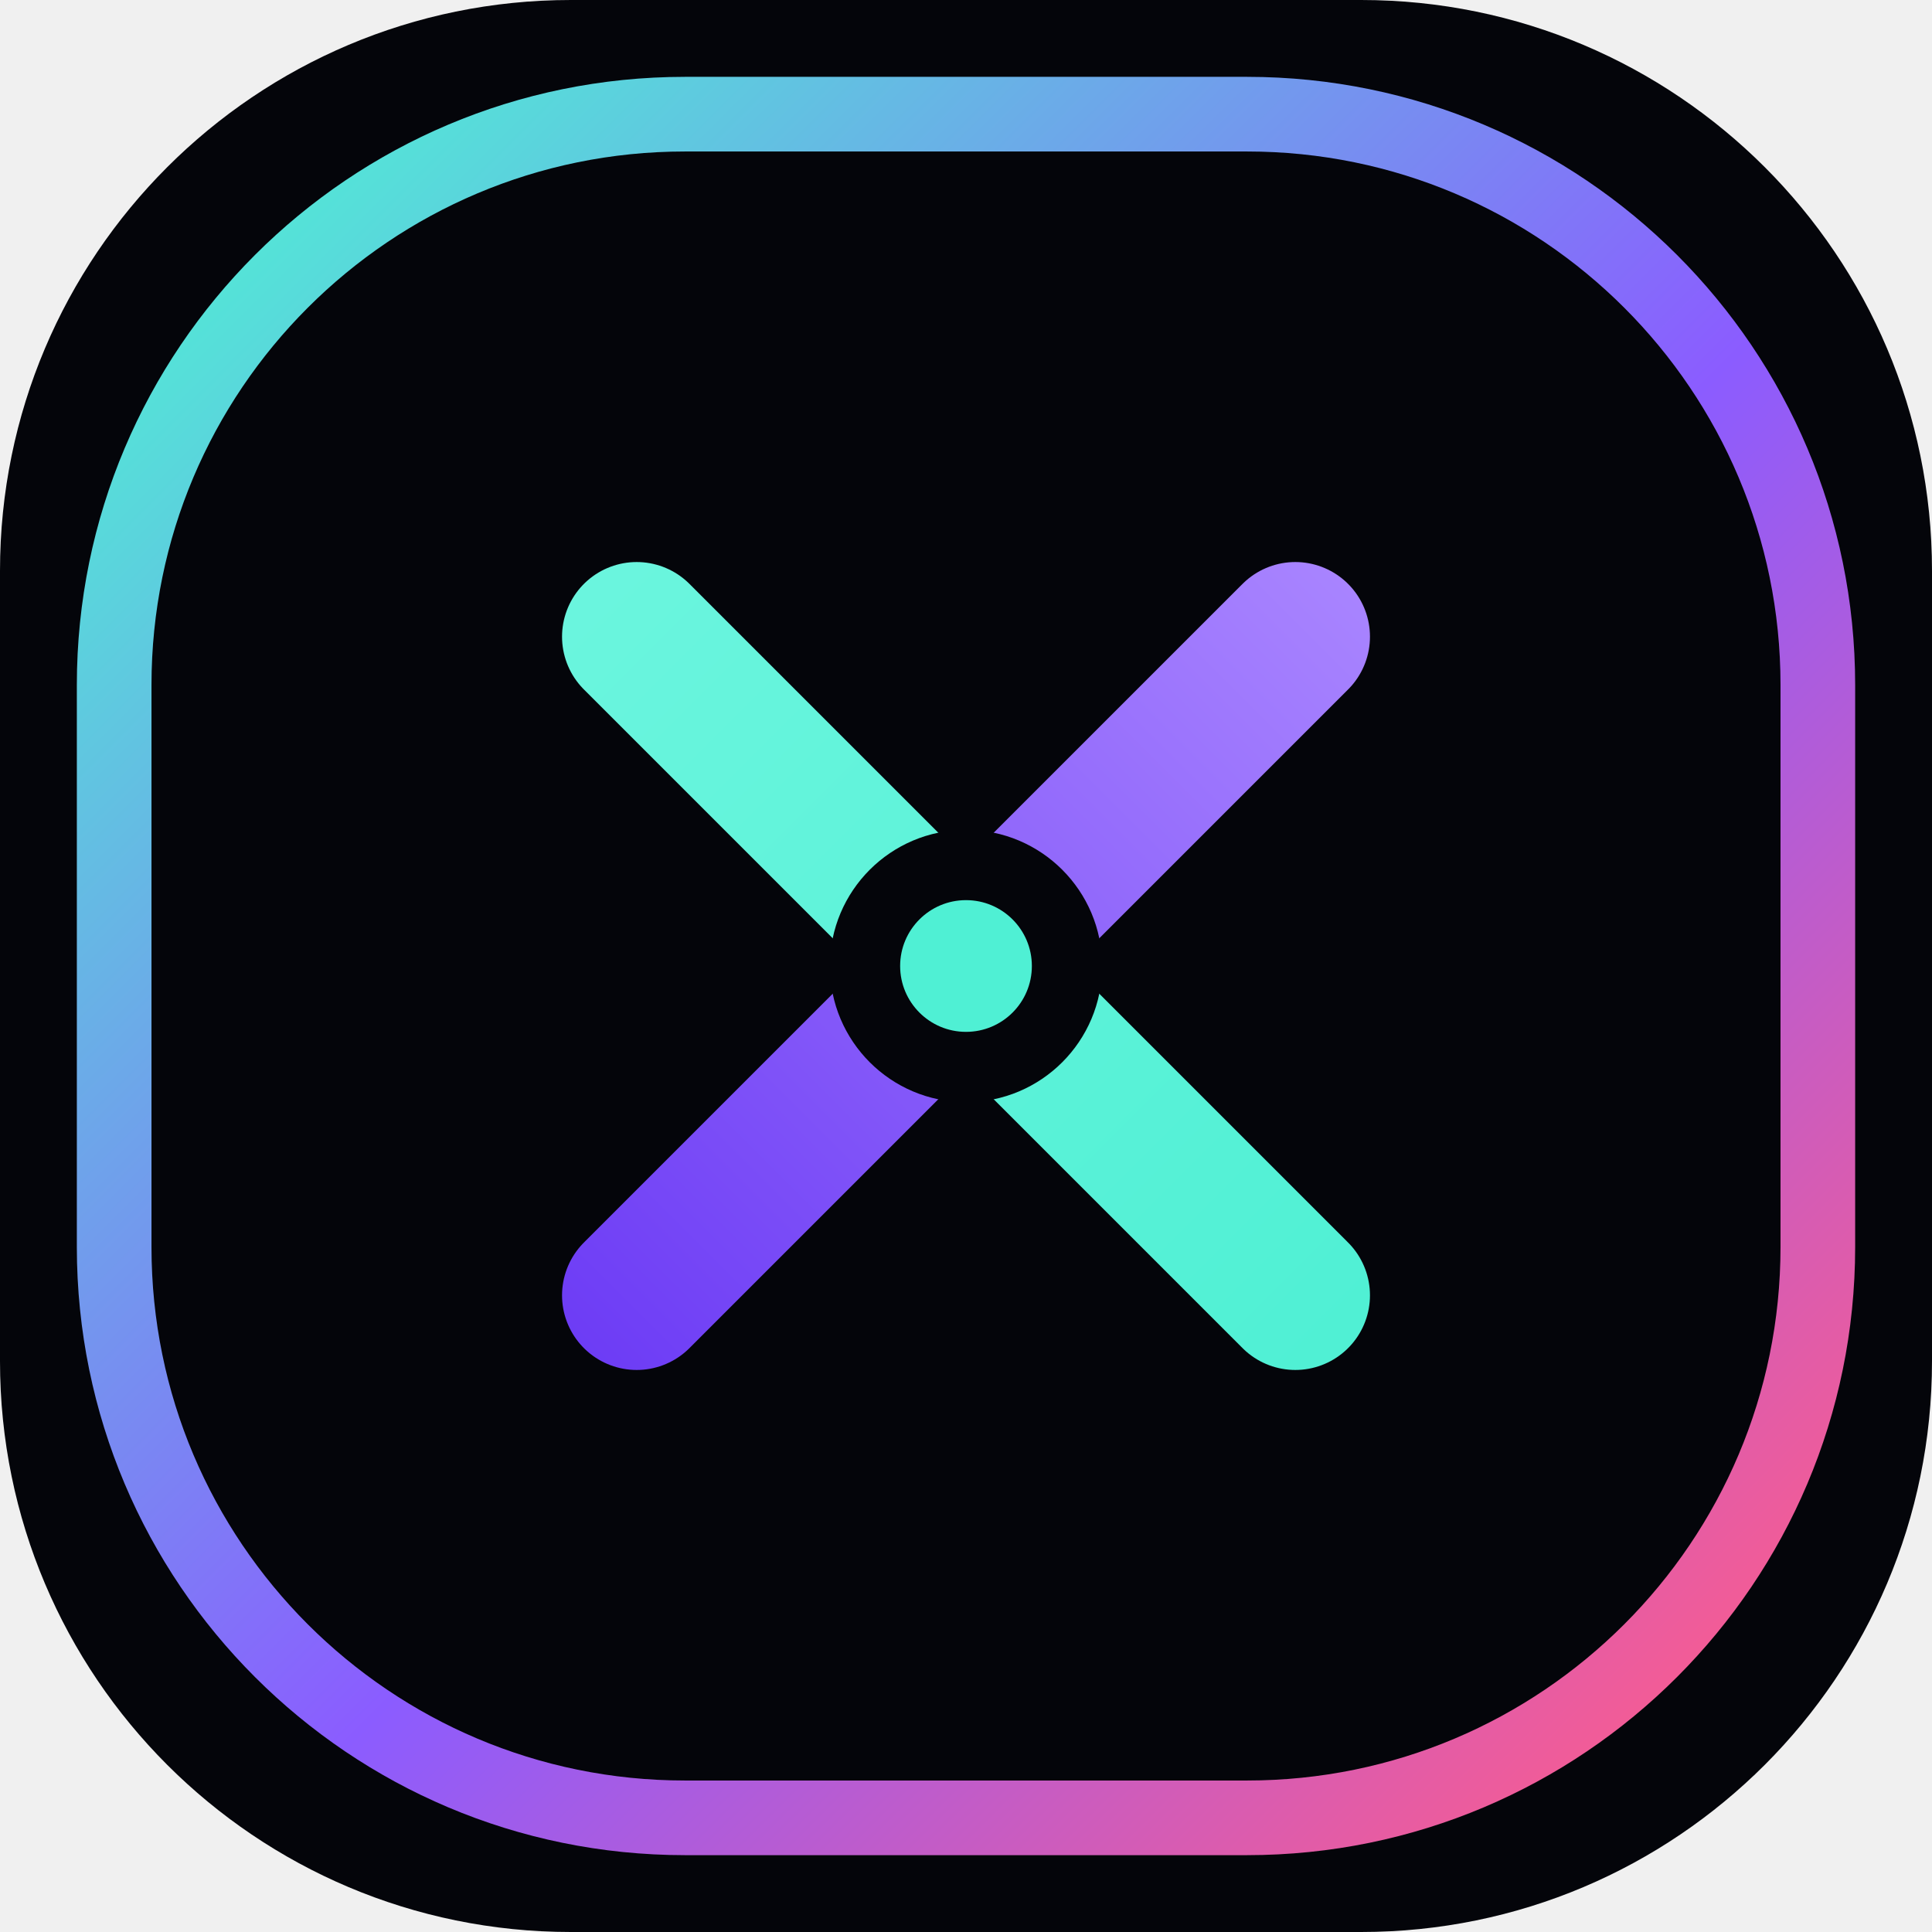
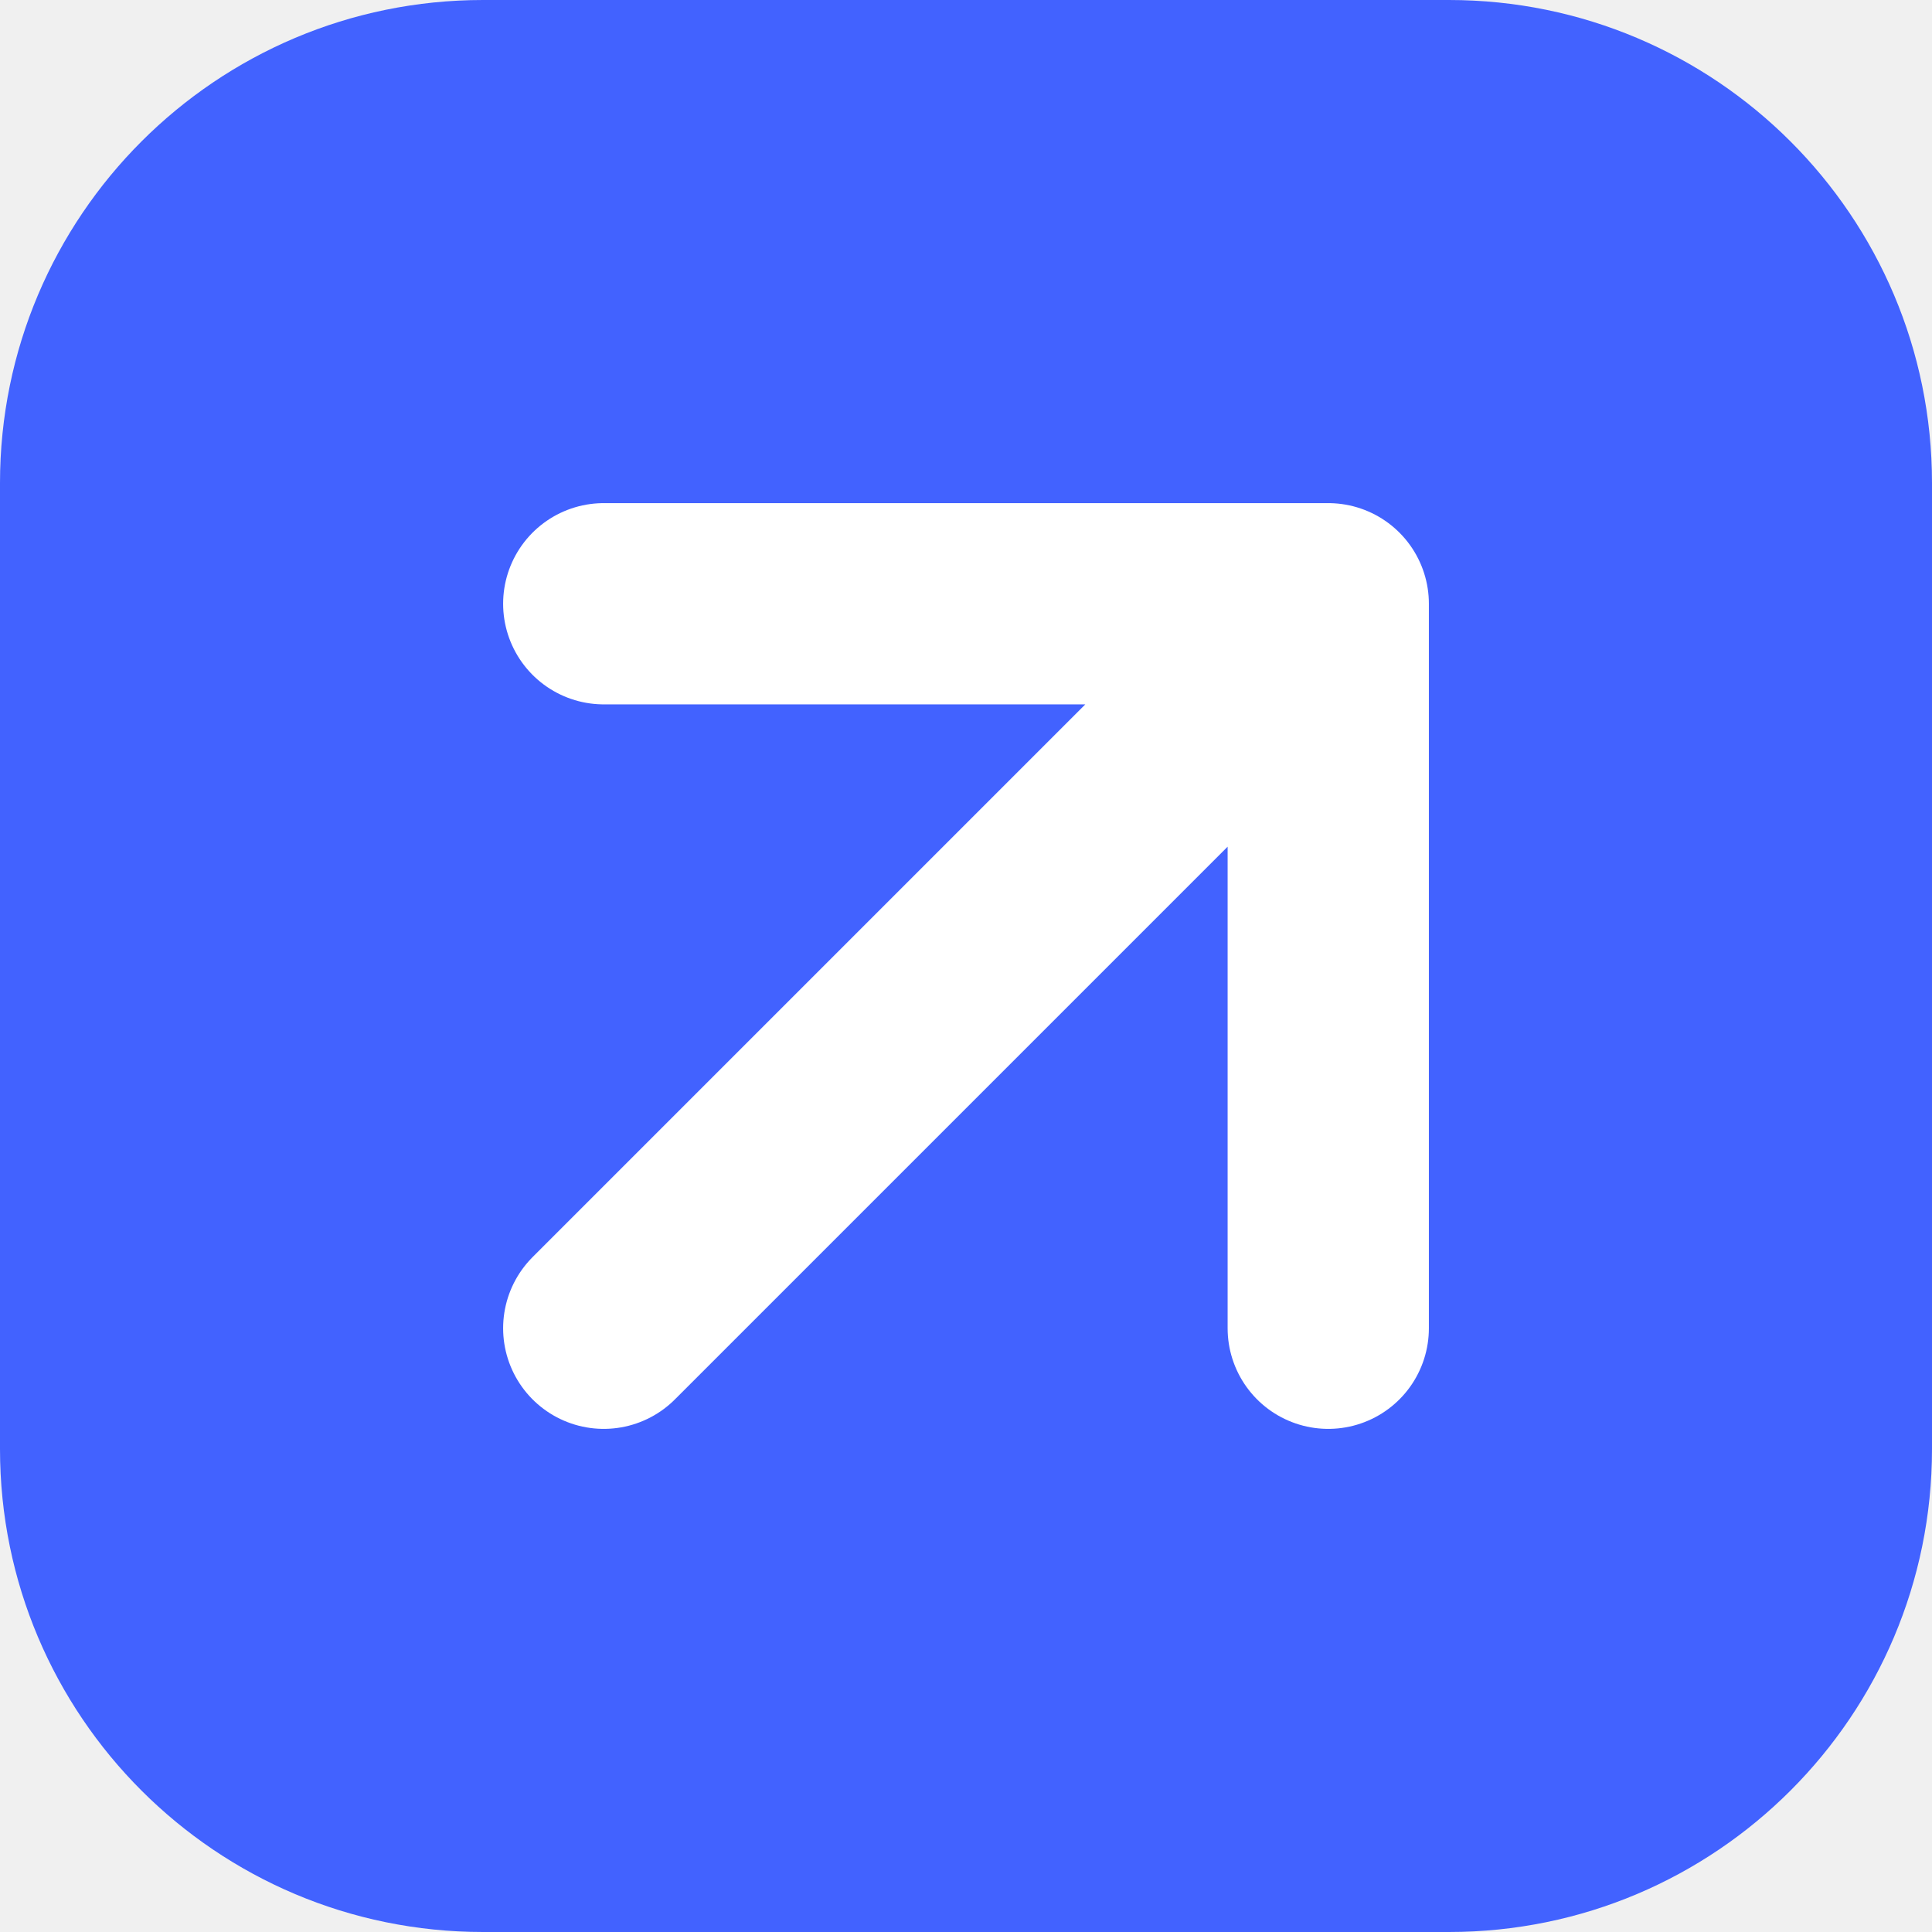
- <svg xmlns="http://www.w3.org/2000/svg" viewBox="0 0 44 44">
-   <defs>
-     <linearGradient id="f" x1="4" y1="4" x2="40" y2="40" gradientUnits="userSpaceOnUse">
-       <stop stop-color="#4FF0D4" />
-       <stop offset=".55" stop-color="#8B5CFF" />
-       <stop offset="1" stop-color="#FF5C8A" />
-     </linearGradient>
-     <linearGradient id="a" x1="13" y1="13" x2="31" y2="31" gradientUnits="userSpaceOnUse">
-       <stop stop-color="#6BF5DE" />
-       <stop offset="1" stop-color="#4FF0D4" />
-     </linearGradient>
-     <linearGradient id="b" x1="31" y1="13" x2="13" y2="31" gradientUnits="userSpaceOnUse">
-       <stop stop-color="#A985FF" />
-       <stop offset="1" stop-color="#6C3BF5" />
-     </linearGradient>
-   </defs>
-   <rect width="44" height="44" rx="13" fill="#04050A" />
-   <rect x="2.6" y="2.6" width="38.8" height="38.8" rx="13" fill="none" stroke="url(#f)" stroke-width="1.7" />
-   <path d="M14.5 14.5 29.5 29.5" stroke="url(#a)" stroke-width="3.4" stroke-linecap="round" />
-   <path d="M29.5 14.5 14.5 29.5" stroke="url(#b)" stroke-width="3.4" stroke-linecap="round" />
-   <circle cx="22" cy="22" r="3.1" fill="#04050A" />
-   <circle cx="22" cy="22" r="1.5" fill="#4FF0D4" />
+ <svg xmlns="http://www.w3.org/2000/svg" viewBox="0 0 48 48">
+   <rect width="48" height="48" rx="12" fill="#4262ff" />
+   <path d="M15 33 33 15M15 15h18v18" fill="none" stroke="white" stroke-width="5" stroke-linecap="round" stroke-linejoin="round" />
</svg>
